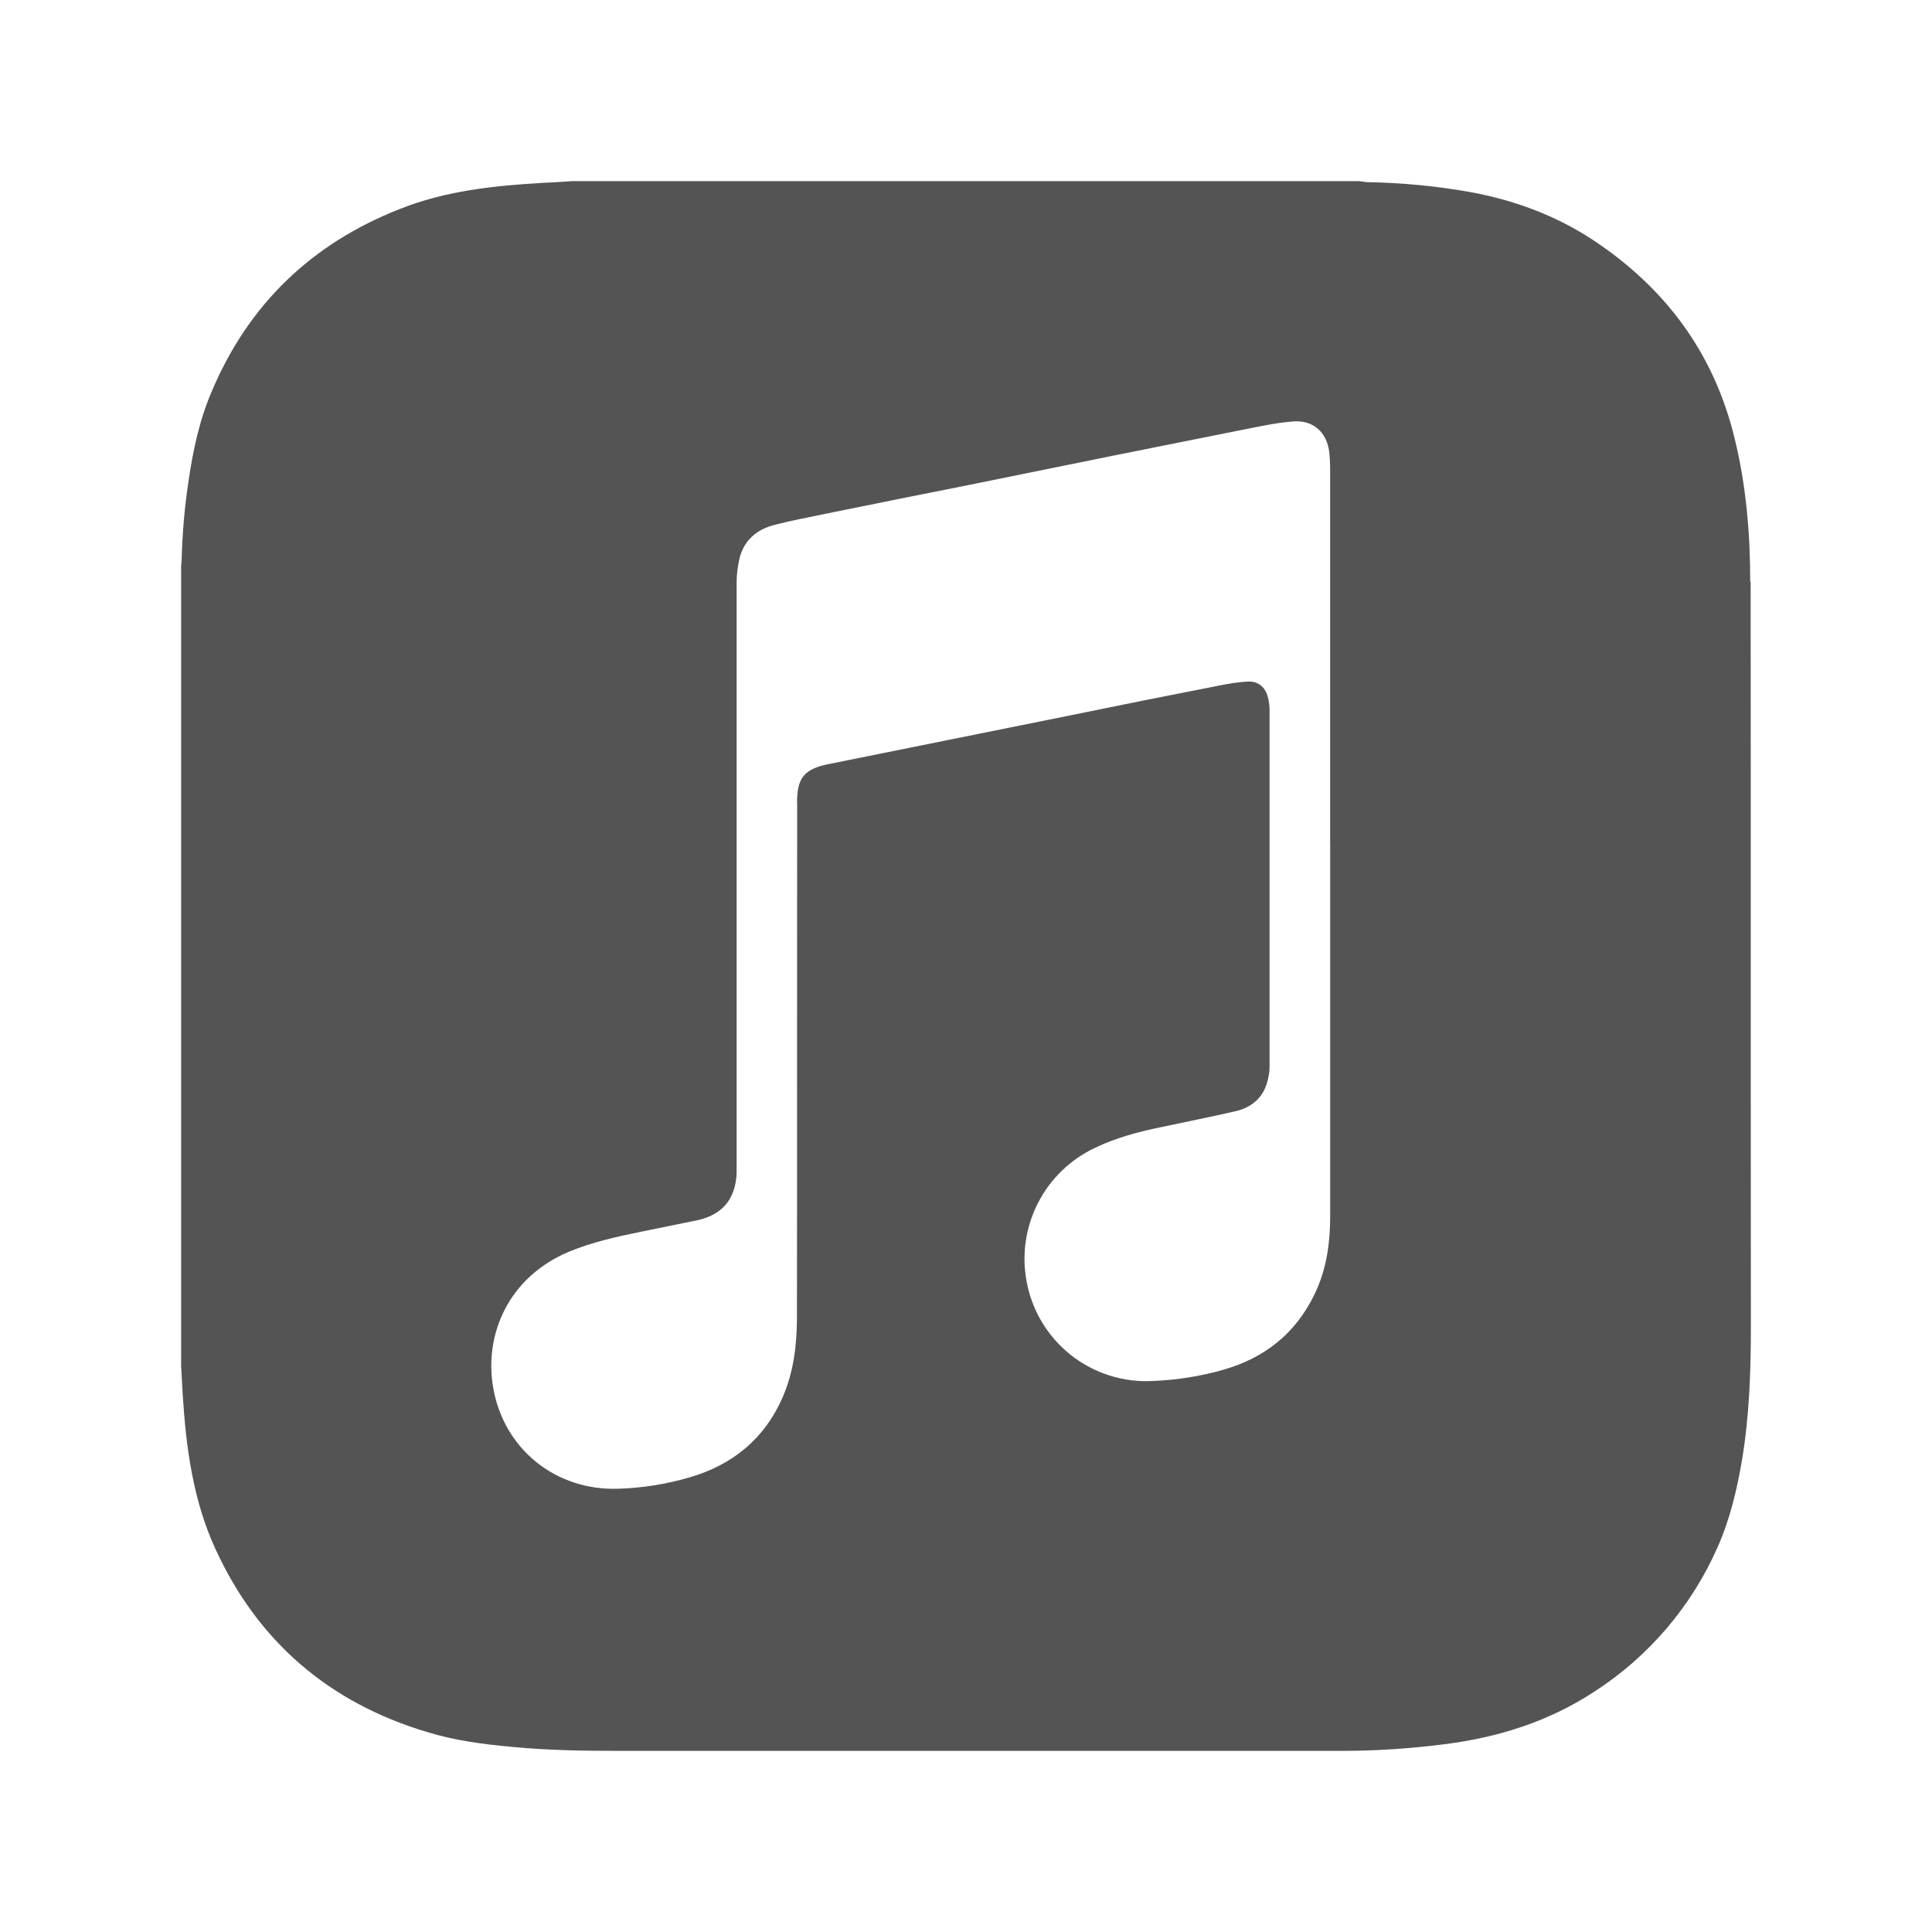
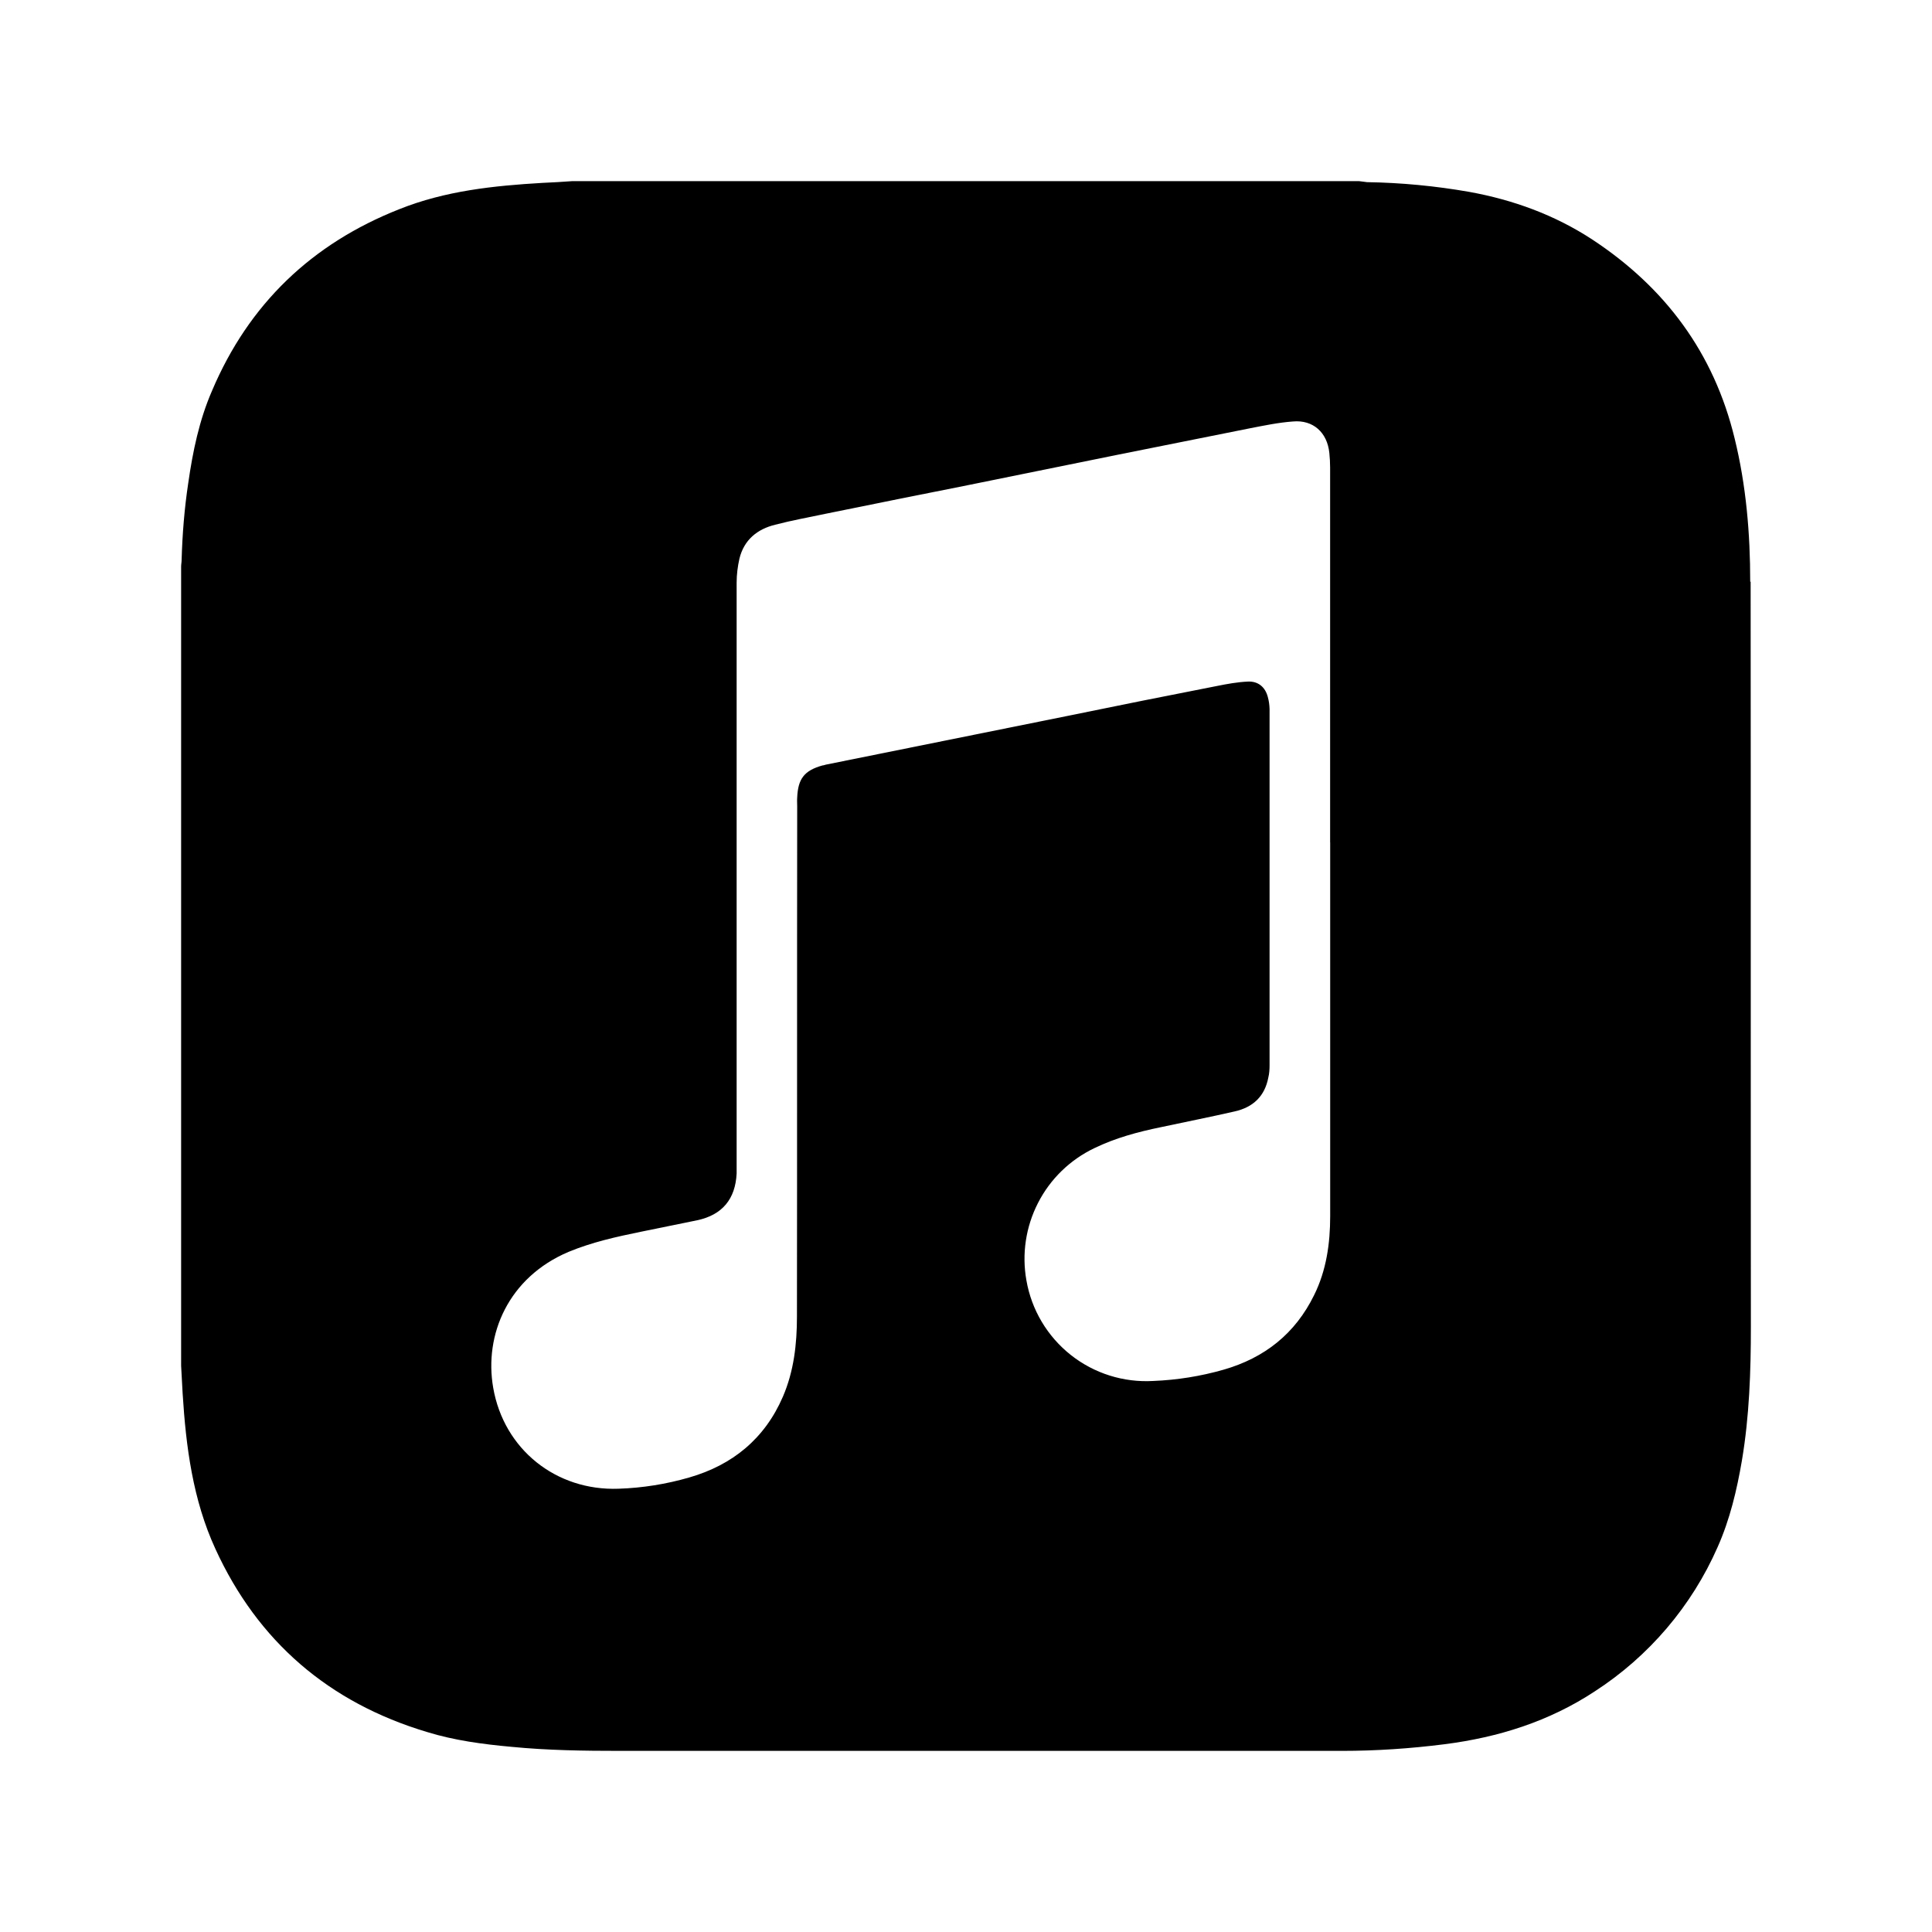
<svg xmlns="http://www.w3.org/2000/svg" width="32" height="32" viewBox="0 0 32 32" fill="none">
-   <path d="M28.989 9.636C28.989 8.836 28.922 8.04 28.731 7.262C28.388 5.844 27.58 4.761 26.37 3.965C25.748 3.559 25.063 3.31 24.335 3.178C23.776 3.08 23.21 3.026 22.642 3.017C22.6 3.013 22.554 3.004 22.507 3H9.482C9.317 3.013 9.152 3.021 8.987 3.029C8.179 3.076 7.375 3.16 6.613 3.465C5.166 4.036 4.12 5.035 3.511 6.474C3.3 6.96 3.193 7.476 3.118 8.001C3.054 8.424 3.02 8.852 3.008 9.279C3.008 9.313 3 9.347 3 9.381V22.622L3.025 23.08C3.08 23.965 3.194 24.841 3.567 25.653C4.27 27.19 5.45 28.201 7.071 28.687C7.524 28.827 7.998 28.89 8.472 28.933C9.073 28.992 9.674 29 10.275 29H22.225C22.792 29 23.359 28.962 23.926 28.89C24.819 28.776 25.657 28.513 26.415 28.014C27.312 27.433 28.02 26.602 28.45 25.623C28.653 25.166 28.768 24.68 28.852 24.188C28.975 23.456 29 22.715 29 21.975C28.996 17.861 29 13.748 28.996 9.634L28.989 9.636ZM22.032 13.956V20.143C22.032 20.596 21.969 21.041 21.766 21.451C21.453 22.09 20.945 22.492 20.264 22.687C19.886 22.795 19.497 22.857 19.104 22.873C18.61 22.902 18.123 22.749 17.735 22.442C17.348 22.135 17.086 21.697 17.001 21.209C16.922 20.771 16.99 20.32 17.193 19.924C17.396 19.527 17.724 19.209 18.126 19.017C18.473 18.848 18.85 18.747 19.226 18.67C19.636 18.582 20.047 18.501 20.453 18.408C20.753 18.34 20.948 18.159 21.007 17.849C21.024 17.782 21.028 17.709 21.028 17.642V11.743C21.026 11.675 21.017 11.609 20.999 11.544C20.956 11.379 20.838 11.281 20.669 11.289C20.495 11.297 20.326 11.328 20.157 11.362C19.332 11.523 18.507 11.688 17.686 11.857L13.678 12.665C13.661 12.669 13.64 12.678 13.623 12.678C13.322 12.762 13.217 12.898 13.204 13.211C13.2 13.257 13.204 13.304 13.204 13.351C13.2 16.169 13.204 18.988 13.2 21.806C13.2 22.263 13.149 22.712 12.967 23.134C12.667 23.828 12.134 24.265 11.415 24.472C11.035 24.582 10.642 24.645 10.246 24.658C9.21 24.696 8.346 24.006 8.169 22.986C8.016 22.107 8.418 21.158 9.417 20.735C9.806 20.574 10.208 20.485 10.619 20.401L11.55 20.211C11.964 20.122 12.18 19.86 12.201 19.437V9.652C12.201 9.516 12.218 9.382 12.248 9.25C12.324 8.941 12.544 8.763 12.84 8.691C13.115 8.619 13.399 8.568 13.678 8.509C14.473 8.348 15.264 8.187 16.06 8.03L18.518 7.531C19.246 7.387 19.969 7.239 20.697 7.095C20.935 7.049 21.176 6.998 21.416 6.981C21.75 6.951 21.983 7.163 22.018 7.501C22.026 7.582 22.031 7.662 22.031 7.743V13.951L22.032 13.956Z" fill="#545454" />
+   <path d="M28.989 9.636C28.989 8.836 28.922 8.04 28.731 7.262C28.388 5.844 27.58 4.761 26.37 3.965C25.748 3.559 25.063 3.31 24.335 3.178C23.776 3.08 23.21 3.026 22.642 3.017C22.6 3.013 22.554 3.004 22.507 3H9.482C9.317 3.013 9.152 3.021 8.987 3.029C8.179 3.076 7.375 3.16 6.613 3.465C5.166 4.036 4.12 5.035 3.511 6.474C3.3 6.96 3.193 7.476 3.118 8.001C3.054 8.424 3.02 8.852 3.008 9.279C3.008 9.313 3 9.347 3 9.381V22.622L3.025 23.08C3.08 23.965 3.194 24.841 3.567 25.653C4.27 27.19 5.45 28.201 7.071 28.687C7.524 28.827 7.998 28.89 8.472 28.933C9.073 28.992 9.674 29 10.275 29H22.225C22.792 29 23.359 28.962 23.926 28.89C24.819 28.776 25.657 28.513 26.415 28.014C27.312 27.433 28.02 26.602 28.45 25.623C28.653 25.166 28.768 24.68 28.852 24.188C28.975 23.456 29 22.715 29 21.975C28.996 17.861 29 13.748 28.996 9.634L28.989 9.636ZM22.032 13.956V20.143C22.032 20.596 21.969 21.041 21.766 21.451C21.453 22.09 20.945 22.492 20.264 22.687C19.886 22.795 19.497 22.857 19.104 22.873C18.61 22.902 18.123 22.749 17.735 22.442C17.348 22.135 17.086 21.697 17.001 21.209C16.922 20.771 16.99 20.32 17.193 19.924C17.396 19.527 17.724 19.209 18.126 19.017C18.473 18.848 18.85 18.747 19.226 18.67C19.636 18.582 20.047 18.501 20.453 18.408C20.753 18.34 20.948 18.159 21.007 17.849C21.024 17.782 21.028 17.709 21.028 17.642V11.743C21.026 11.675 21.017 11.609 20.999 11.544C20.956 11.379 20.838 11.281 20.669 11.289C20.495 11.297 20.326 11.328 20.157 11.362C19.332 11.523 18.507 11.688 17.686 11.857L13.678 12.665C13.661 12.669 13.64 12.678 13.623 12.678C13.322 12.762 13.217 12.898 13.204 13.211C13.2 13.257 13.204 13.304 13.204 13.351C13.2 16.169 13.204 18.988 13.2 21.806C13.2 22.263 13.149 22.712 12.967 23.134C12.667 23.828 12.134 24.265 11.415 24.472C11.035 24.582 10.642 24.645 10.246 24.658C9.21 24.696 8.346 24.006 8.169 22.986C8.016 22.107 8.418 21.158 9.417 20.735C9.806 20.574 10.208 20.485 10.619 20.401L11.55 20.211C11.964 20.122 12.18 19.86 12.201 19.437V9.652C12.201 9.516 12.218 9.382 12.248 9.25C12.324 8.941 12.544 8.763 12.84 8.691C13.115 8.619 13.399 8.568 13.678 8.509C14.473 8.348 15.264 8.187 16.06 8.03L18.518 7.531C19.246 7.387 19.969 7.239 20.697 7.095C20.935 7.049 21.176 6.998 21.416 6.981C21.75 6.951 21.983 7.163 22.018 7.501C22.026 7.582 22.031 7.662 22.031 7.743V13.951L22.032 13.956Z" fill="black" />
</svg>
